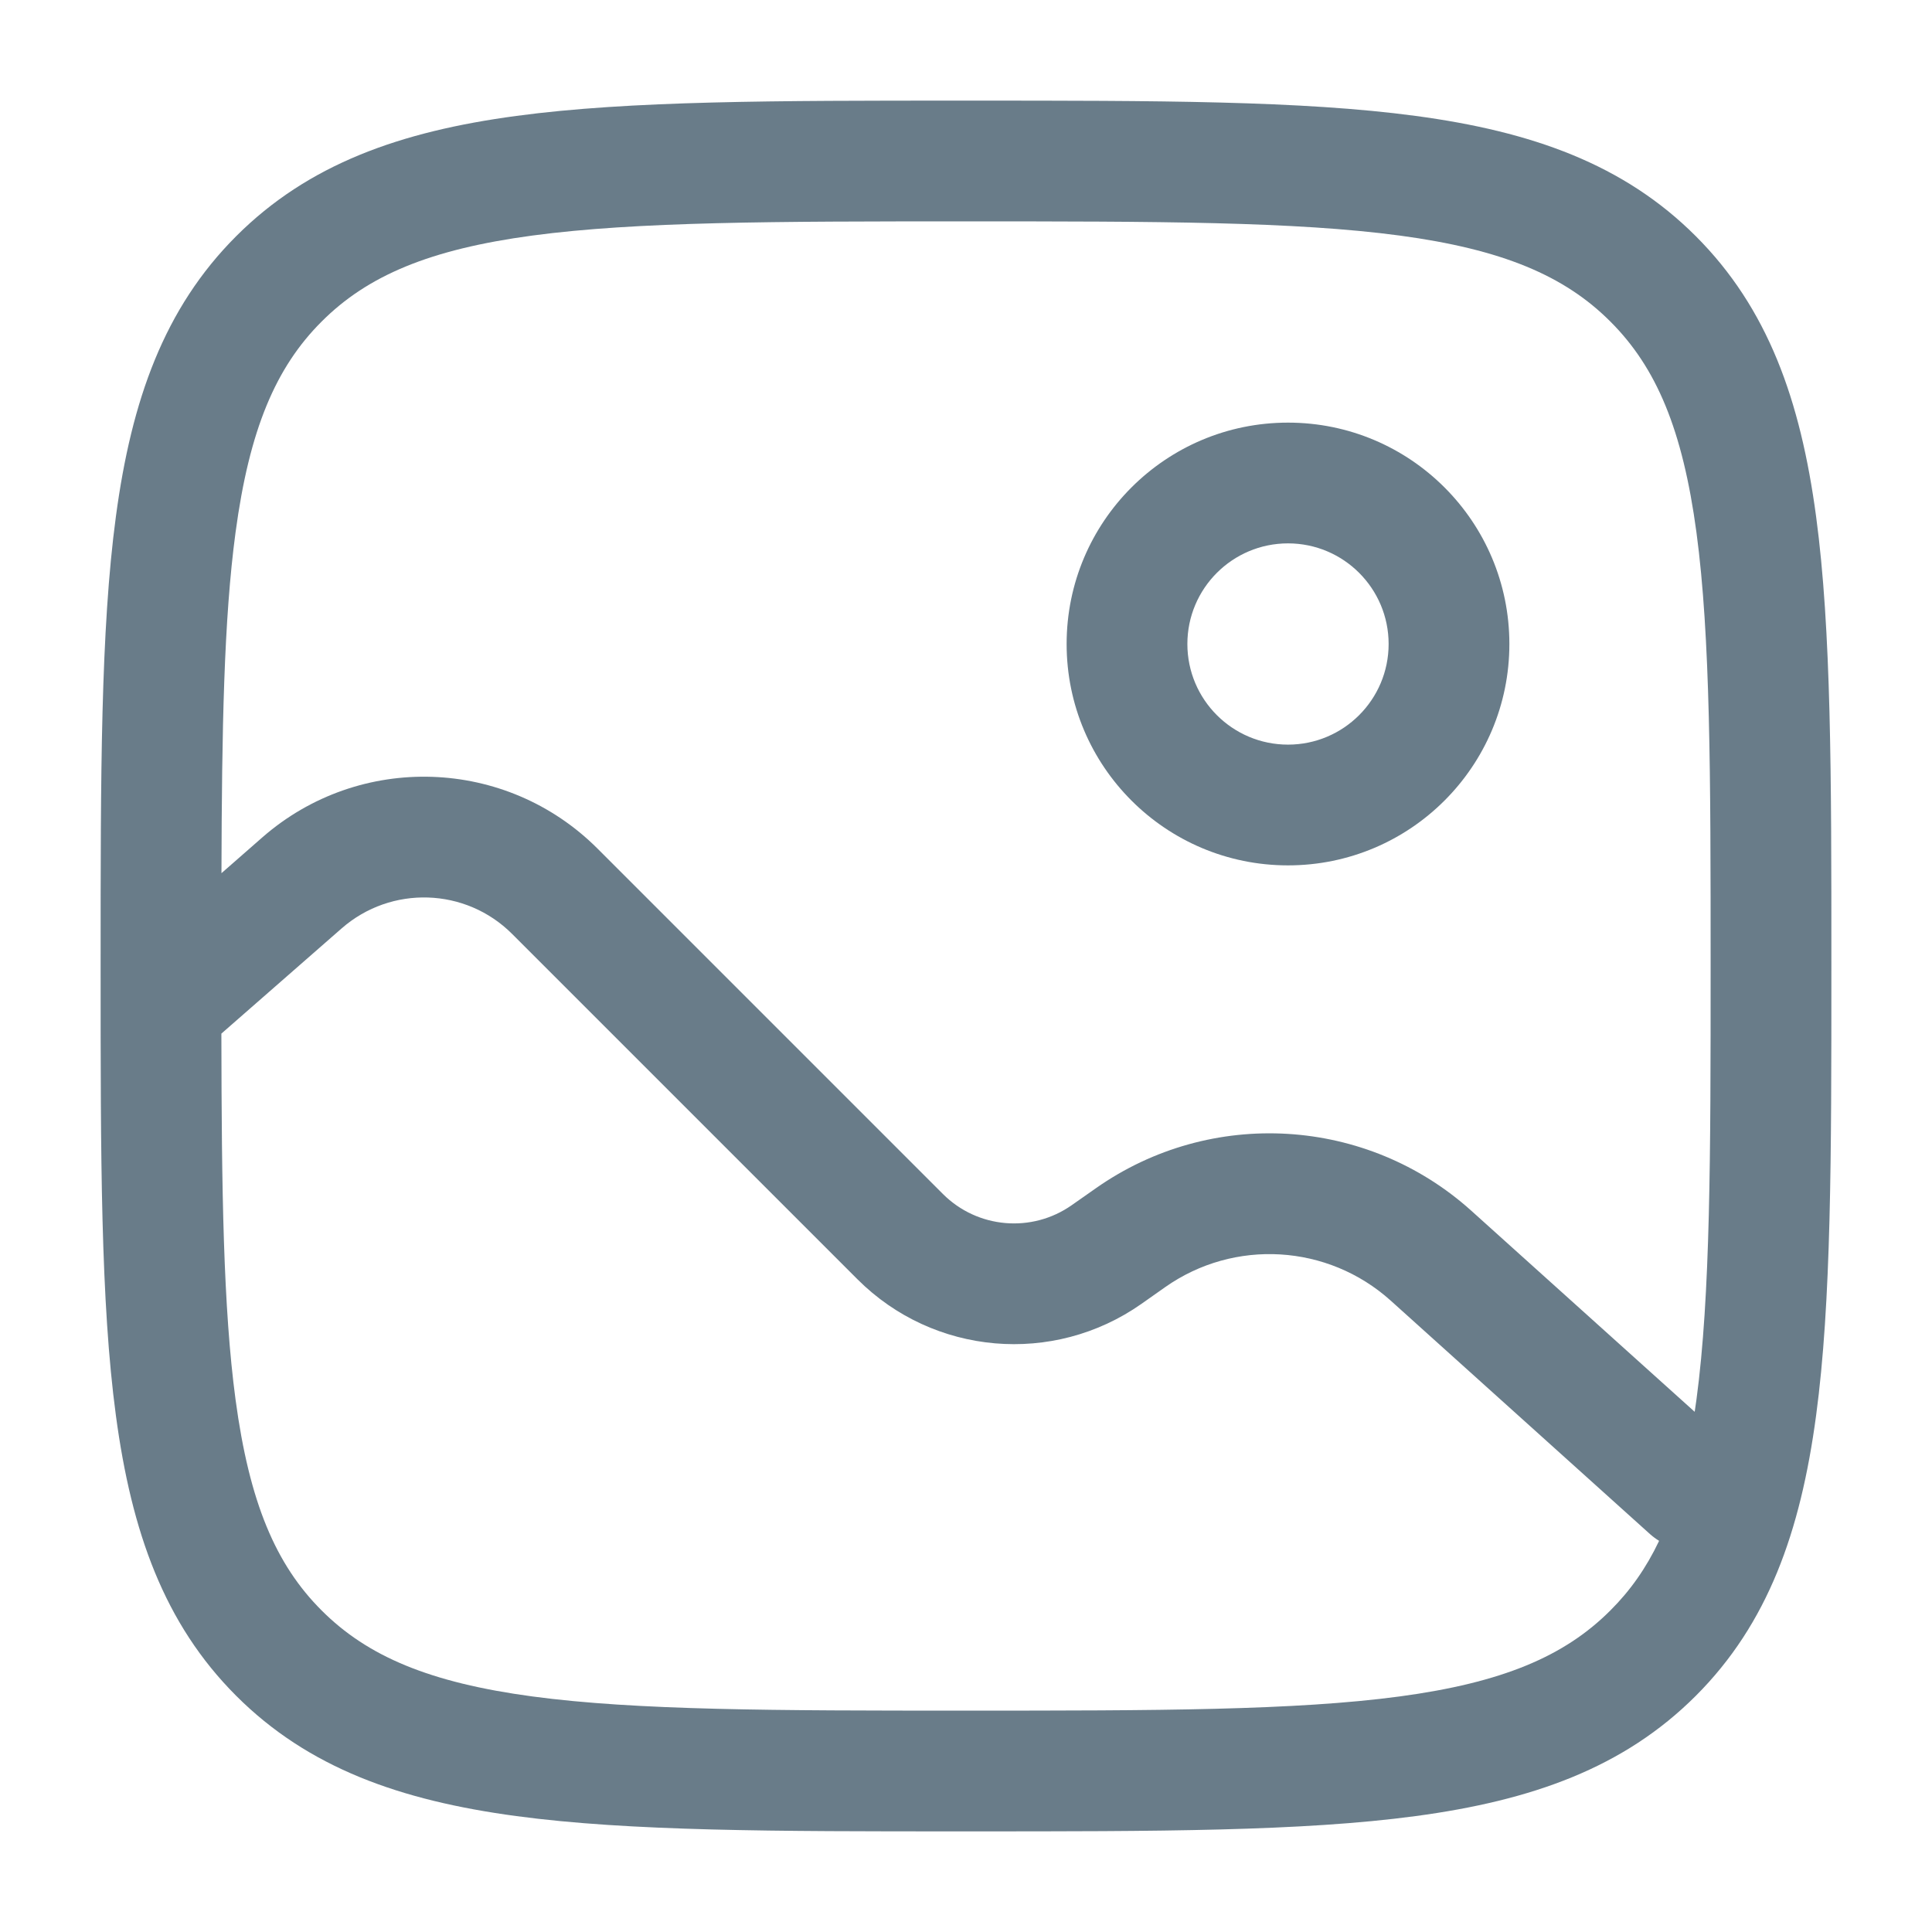
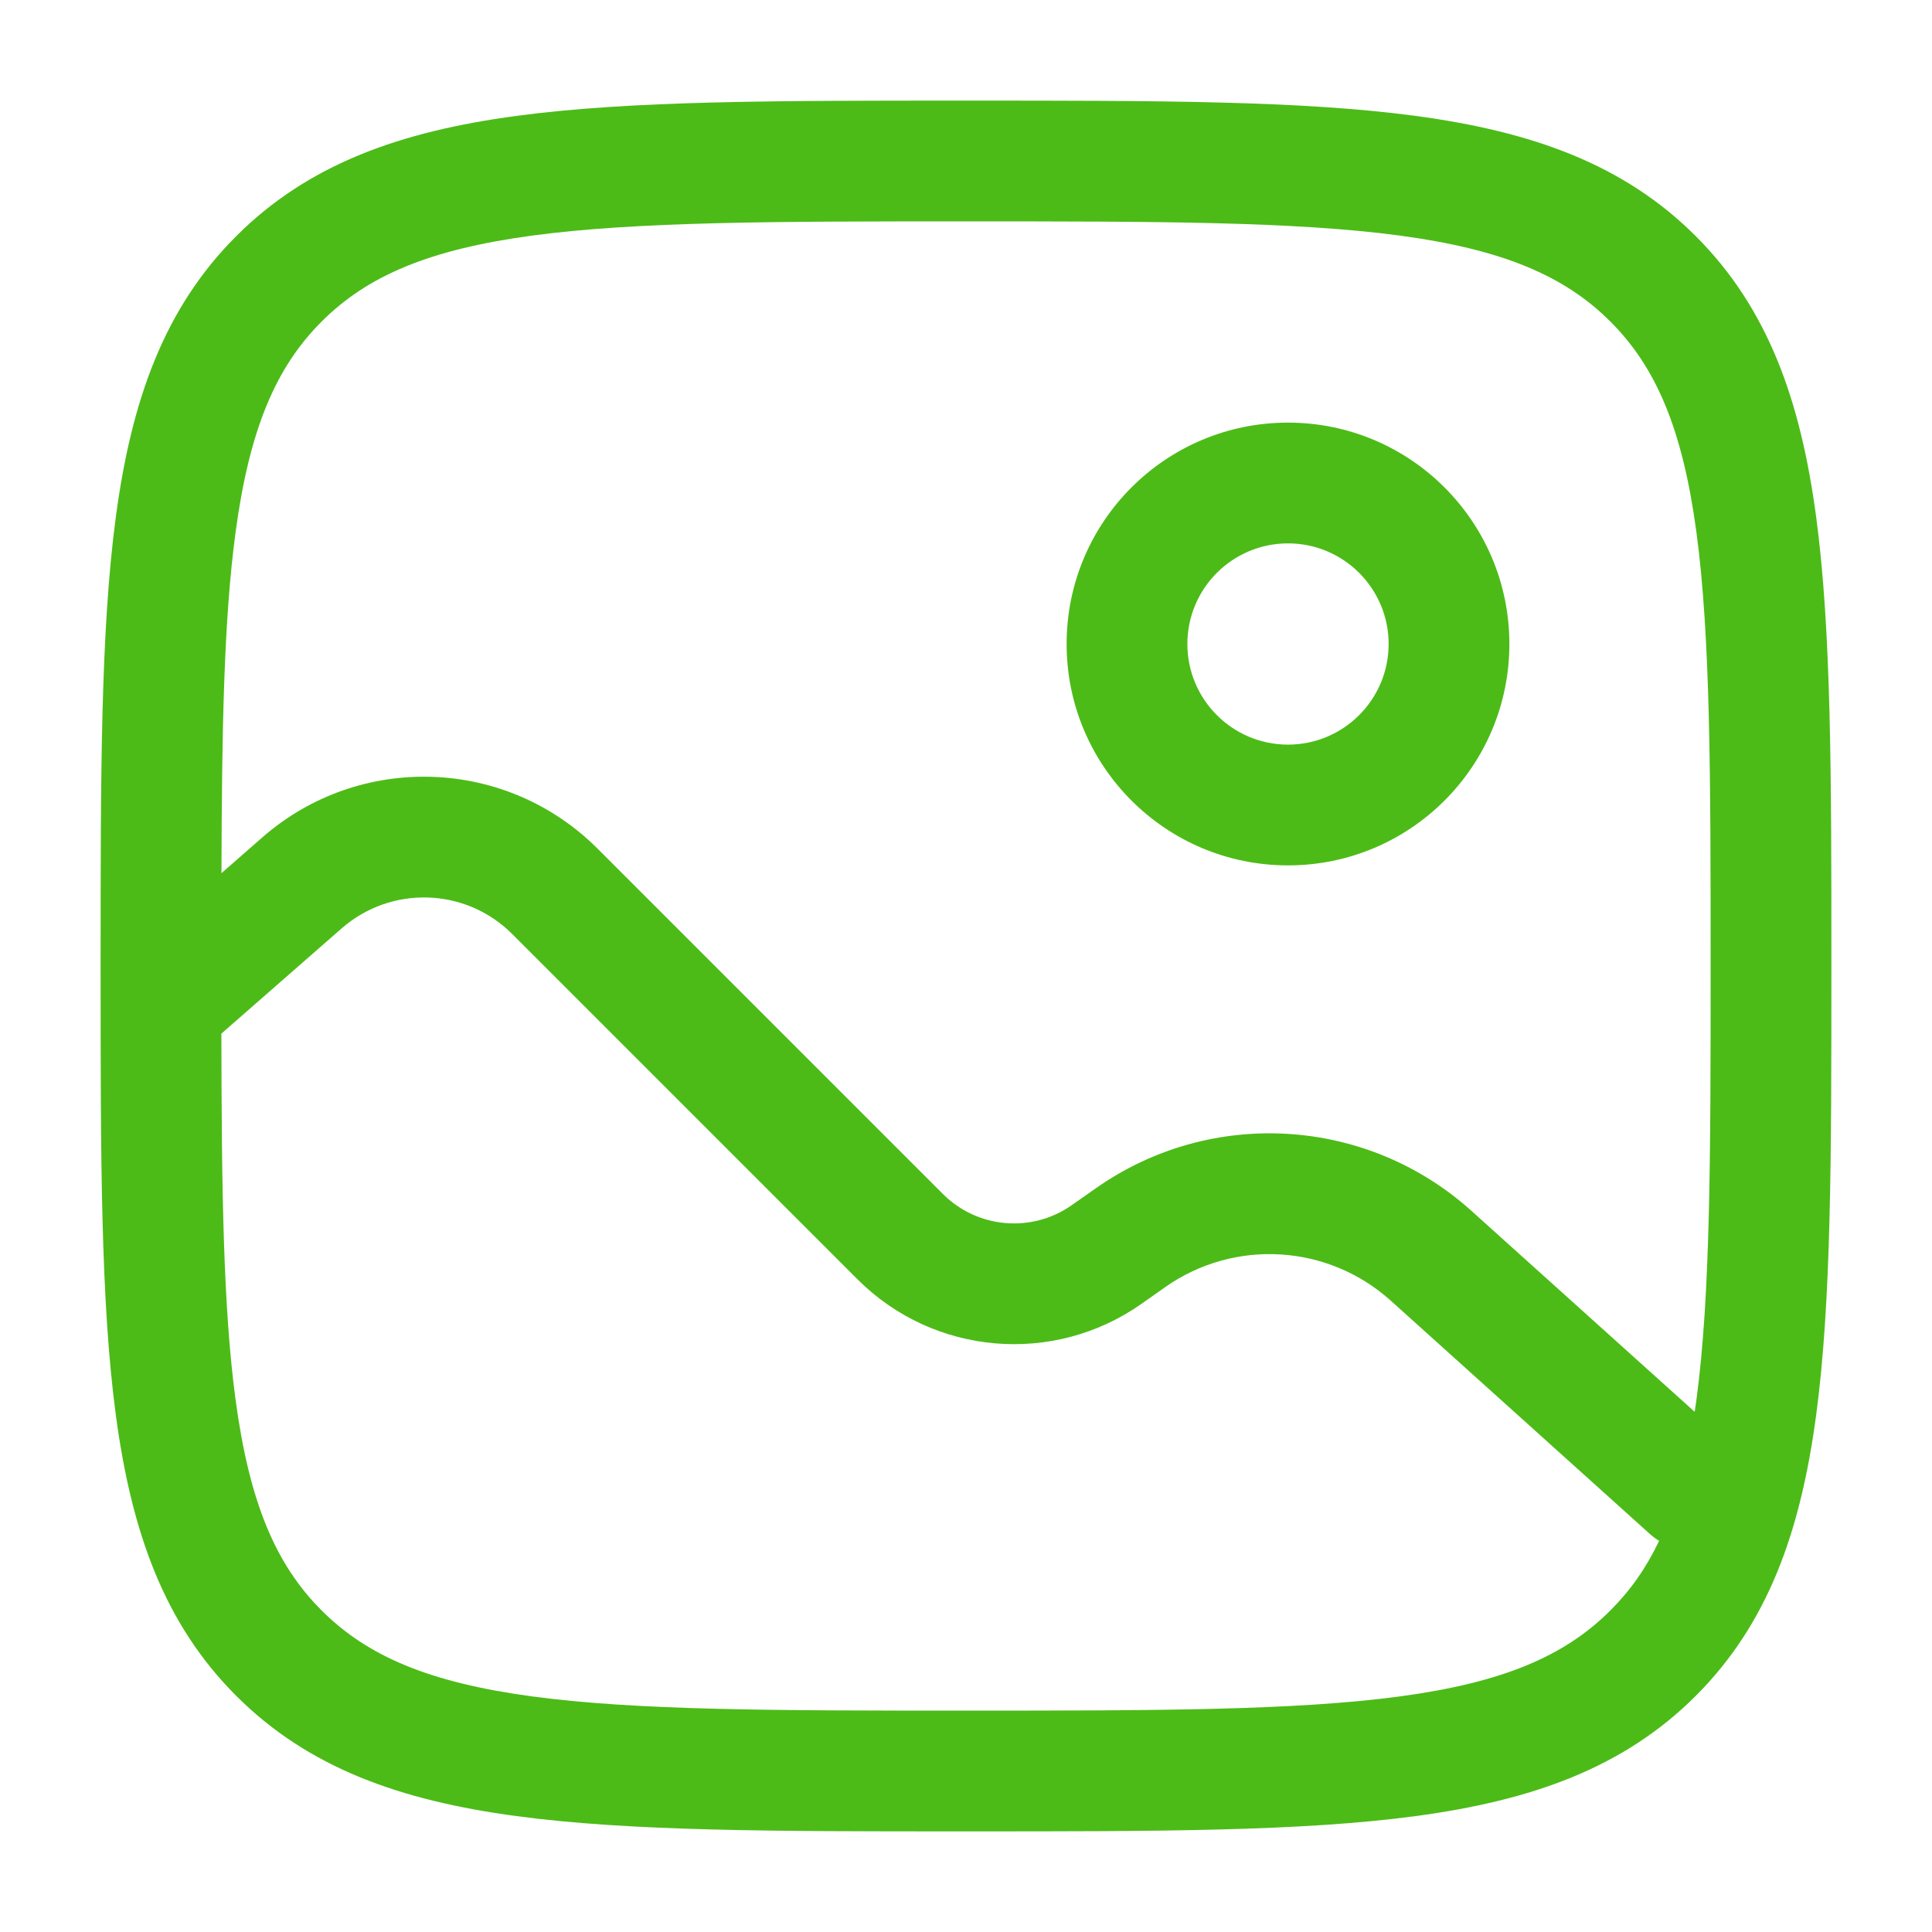
<svg xmlns="http://www.w3.org/2000/svg" width="24" height="24" viewBox="0 0 24 24" fill="none">
-   <path fill-rule="evenodd" clip-rule="evenodd" d="M16 6.75C15.31 6.75 14.75 7.31 14.75 8C14.75 8.69 15.31 9.25 16 9.25C16.69 9.25 17.25 8.69 17.25 8C17.25 7.31 16.69 6.75 16 6.75ZM13.25 8C13.25 6.481 14.481 5.25 16 5.25C17.519 5.25 18.75 6.481 18.75 8C18.75 9.519 17.519 10.75 16 10.75C14.481 10.75 13.25 9.519 13.25 8Z" fill="#697C89" />
-   <path fill-rule="evenodd" clip-rule="evenodd" d="M11.943 1.25H12.057C14.366 1.25 16.175 1.25 17.586 1.44C19.031 1.634 20.171 2.039 21.066 2.934C21.961 3.829 22.366 4.969 22.56 6.414C22.75 7.825 22.75 9.634 22.75 11.943V12.057C22.75 14.366 22.75 16.175 22.56 17.586C22.366 19.031 21.961 20.171 21.066 21.066C20.171 21.961 19.031 22.366 17.586 22.56C16.175 22.75 14.366 22.75 12.057 22.75H11.943C9.634 22.75 7.825 22.75 6.414 22.56C4.969 22.366 3.829 21.961 2.934 21.066C2.039 20.171 1.634 19.031 1.44 17.586C1.25 16.175 1.25 14.366 1.25 12.057V11.943C1.25 9.634 1.25 7.825 1.44 6.414C1.634 4.969 2.039 3.829 2.934 2.934C3.829 2.039 4.969 1.634 6.414 1.44C7.825 1.25 9.634 1.25 11.943 1.25ZM3.995 20.005C3.425 19.436 3.098 18.665 2.926 17.386C2.773 16.245 2.753 14.789 2.75 12.84L4.245 11.532C4.86 10.995 5.785 11.025 6.362 11.602L10.652 15.892C11.597 16.837 13.084 16.966 14.178 16.198L14.476 15.988C15.334 15.385 16.495 15.455 17.275 16.156L20.498 19.058C20.533 19.089 20.571 19.117 20.61 19.141C20.448 19.482 20.249 19.762 20.005 20.005C19.436 20.575 18.665 20.902 17.386 21.074C16.086 21.248 14.378 21.25 12 21.25C9.622 21.25 7.914 21.248 6.614 21.074C5.335 20.902 4.564 20.575 3.995 20.005ZM6.614 2.926C5.335 3.098 4.564 3.425 3.995 3.995C3.425 4.564 3.098 5.335 2.926 6.614C2.781 7.693 2.756 9.054 2.751 10.847L3.258 10.403C4.466 9.346 6.287 9.406 7.423 10.542L11.713 14.832C12.142 15.261 12.818 15.32 13.315 14.97L13.613 14.761C15.044 13.755 16.979 13.872 18.278 15.041L21.052 17.538C21.06 17.488 21.067 17.438 21.074 17.386C21.248 16.086 21.25 14.378 21.25 12C21.25 9.622 21.248 7.914 21.074 6.614C20.902 5.335 20.575 4.564 20.005 3.995C19.436 3.425 18.665 3.098 17.386 2.926C16.086 2.752 14.378 2.75 12 2.75C9.622 2.75 7.914 2.752 6.614 2.926Z" fill="#697C89" />
+   <path fill-rule="evenodd" clip-rule="evenodd" d="M16 6.75C15.31 6.75 14.75 7.31 14.75 8C14.75 8.69 15.31 9.25 16 9.25C16.69 9.25 17.25 8.69 17.25 8C17.25 7.31 16.69 6.75 16 6.75ZM13.25 8C13.25 6.481 14.481 5.25 16 5.25C17.519 5.25 18.75 6.481 18.75 8C18.75 9.519 17.519 10.75 16 10.75C14.481 10.75 13.25 9.519 13.25 8Z" fill="#4CBB17" />
+   <path fill-rule="evenodd" clip-rule="evenodd" d="M11.943 1.25H12.057C14.366 1.25 16.175 1.25 17.586 1.44C19.031 1.634 20.171 2.039 21.066 2.934C21.961 3.829 22.366 4.969 22.56 6.414C22.75 7.825 22.75 9.634 22.75 11.943V12.057C22.75 14.366 22.75 16.175 22.56 17.586C22.366 19.031 21.961 20.171 21.066 21.066C20.171 21.961 19.031 22.366 17.586 22.56C16.175 22.75 14.366 22.75 12.057 22.75H11.943C9.634 22.75 7.825 22.75 6.414 22.56C4.969 22.366 3.829 21.961 2.934 21.066C2.039 20.171 1.634 19.031 1.44 17.586C1.25 16.175 1.25 14.366 1.25 12.057V11.943C1.25 9.634 1.25 7.825 1.44 6.414C1.634 4.969 2.039 3.829 2.934 2.934C3.829 2.039 4.969 1.634 6.414 1.44C7.825 1.25 9.634 1.25 11.943 1.25ZM3.995 20.005C3.425 19.436 3.098 18.665 2.926 17.386C2.773 16.245 2.753 14.789 2.75 12.84L4.245 11.532C4.86 10.995 5.785 11.025 6.362 11.602L10.652 15.892C11.597 16.837 13.084 16.966 14.178 16.198L14.476 15.988C15.334 15.385 16.495 15.455 17.275 16.156L20.498 19.058C20.533 19.089 20.571 19.117 20.61 19.141C20.448 19.482 20.249 19.762 20.005 20.005C19.436 20.575 18.665 20.902 17.386 21.074C16.086 21.248 14.378 21.25 12 21.25C9.622 21.25 7.914 21.248 6.614 21.074C5.335 20.902 4.564 20.575 3.995 20.005ZM6.614 2.926C5.335 3.098 4.564 3.425 3.995 3.995C3.425 4.564 3.098 5.335 2.926 6.614C2.781 7.693 2.756 9.054 2.751 10.847L3.258 10.403C4.466 9.346 6.287 9.406 7.423 10.542L11.713 14.832C12.142 15.261 12.818 15.32 13.315 14.97L13.613 14.761C15.044 13.755 16.979 13.872 18.278 15.041L21.052 17.538C21.06 17.488 21.067 17.438 21.074 17.386C21.248 16.086 21.25 14.378 21.25 12C21.25 9.622 21.248 7.914 21.074 6.614C20.902 5.335 20.575 4.564 20.005 3.995C19.436 3.425 18.665 3.098 17.386 2.926C16.086 2.752 14.378 2.75 12 2.75C9.622 2.75 7.914 2.752 6.614 2.926Z" fill="#4CBB17" />
</svg>
